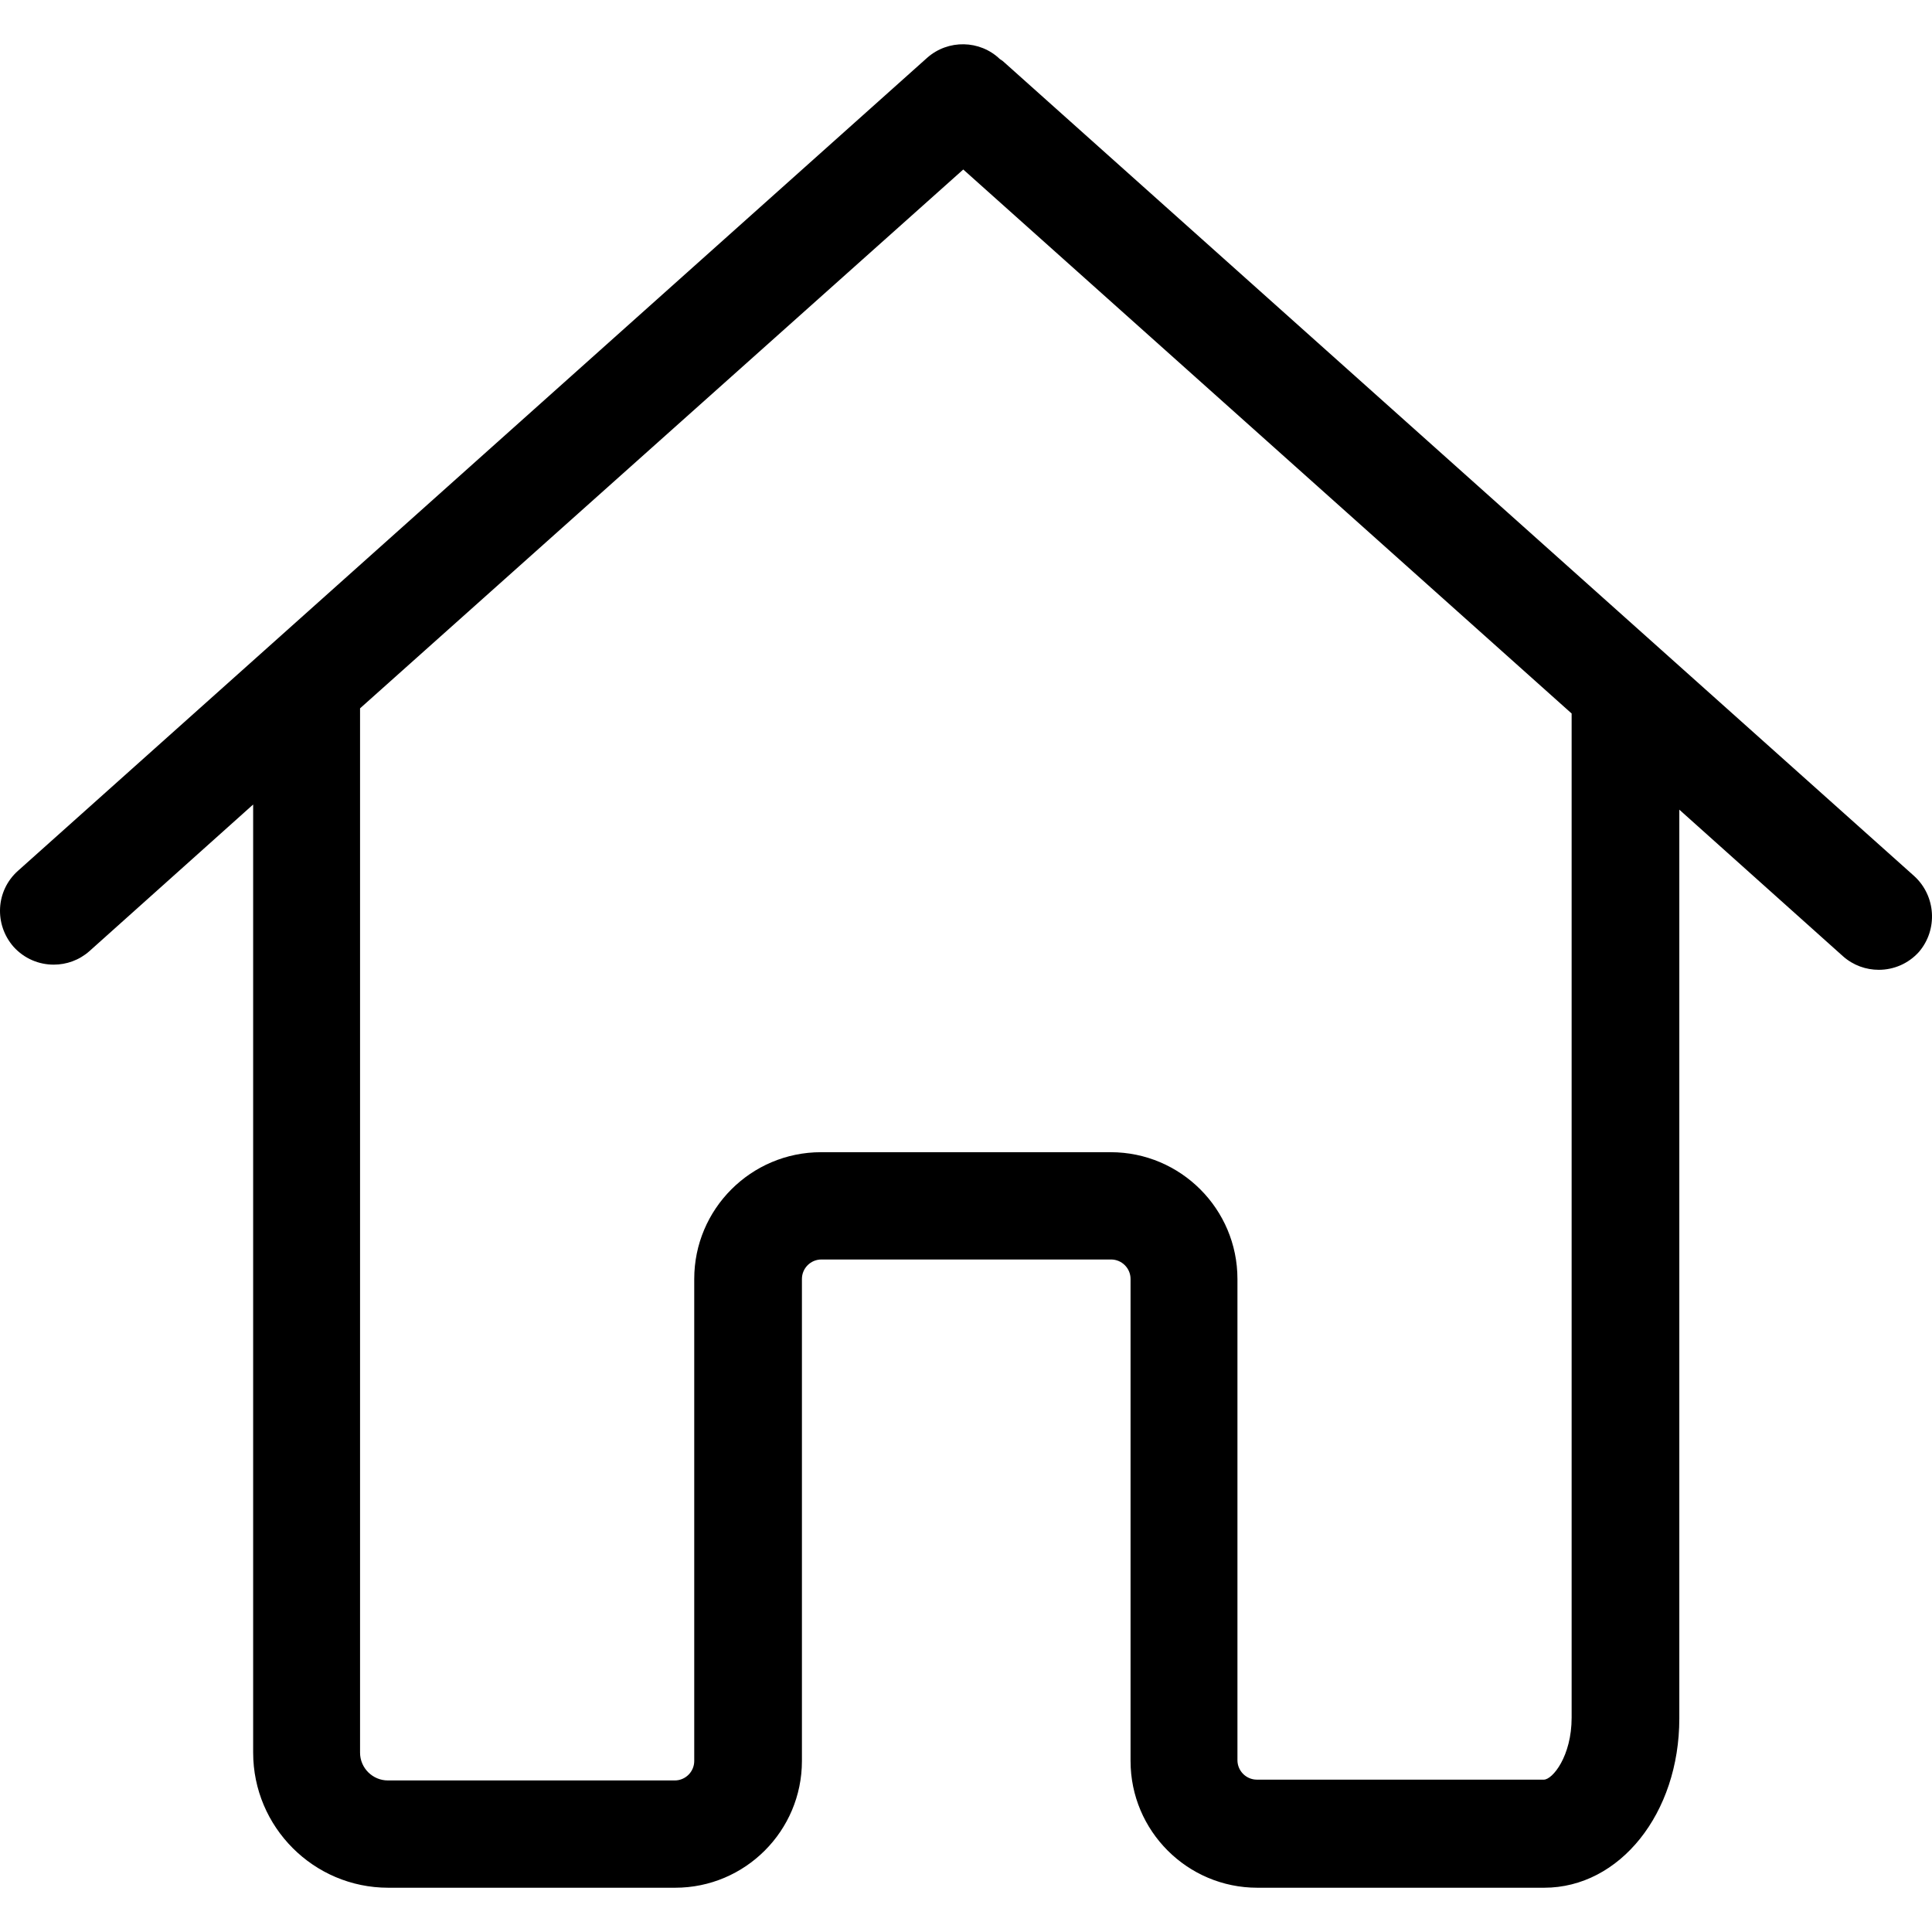
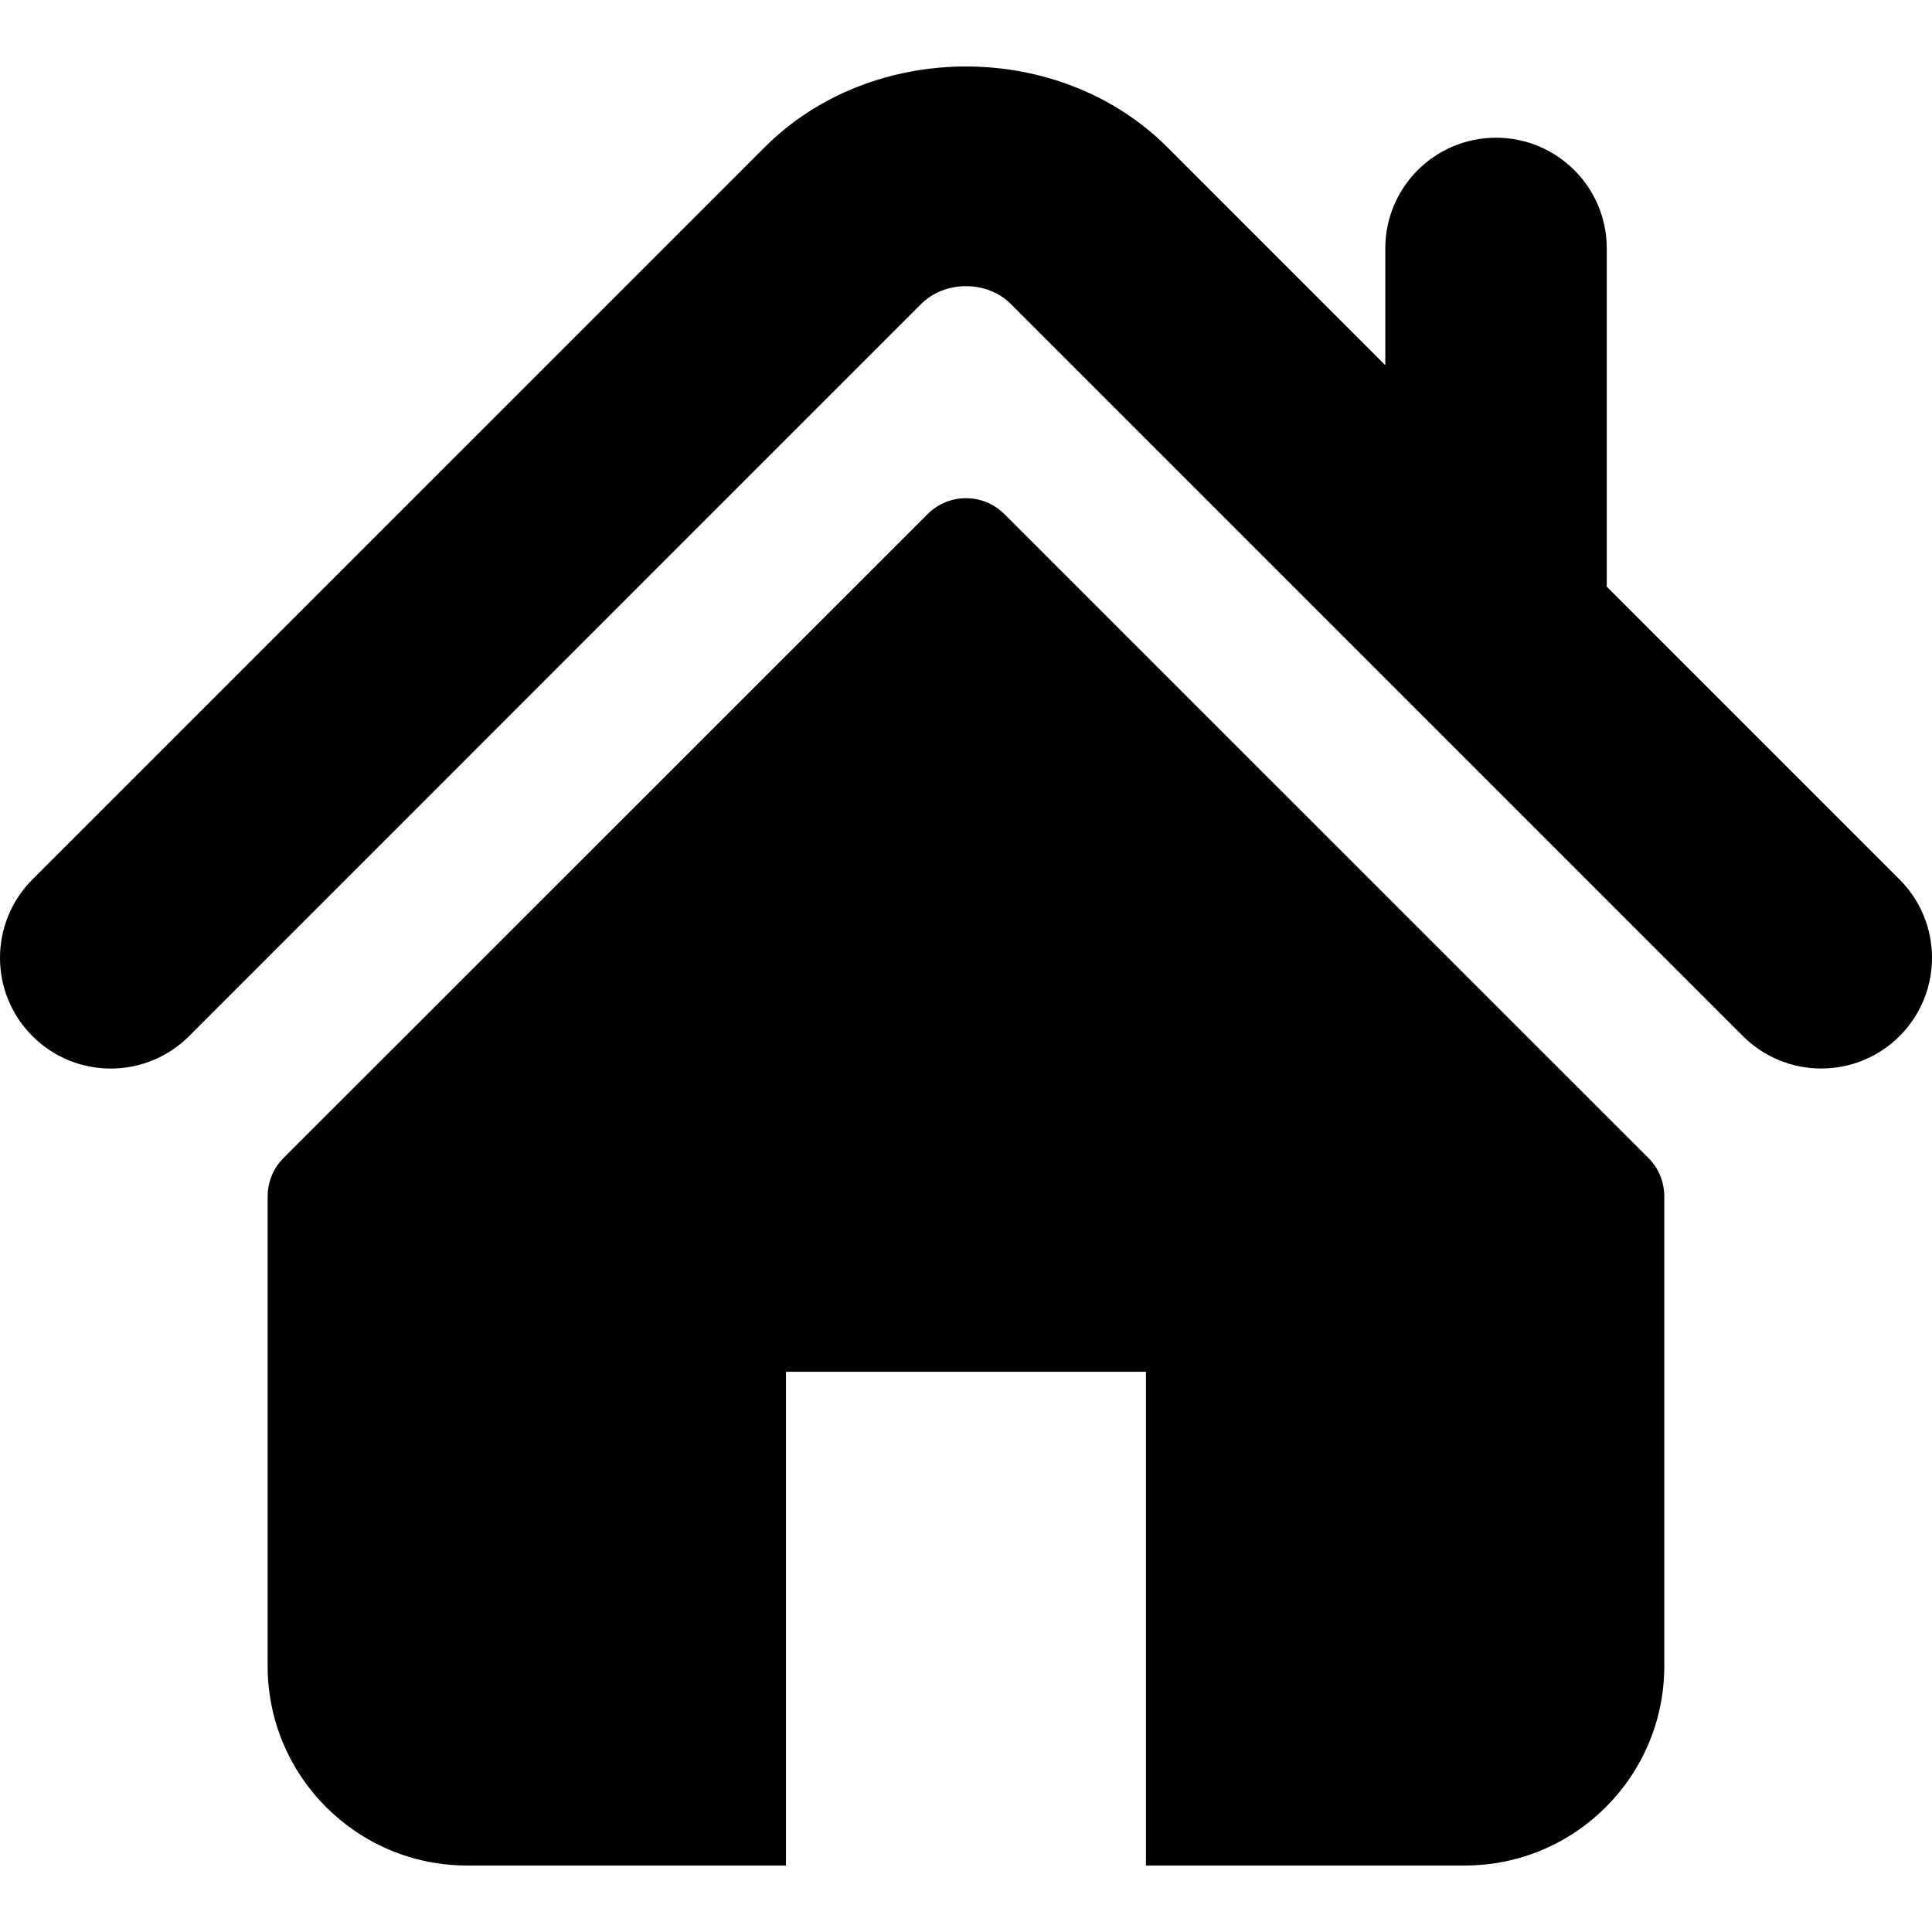
- <svg xmlns="http://www.w3.org/2000/svg" fill="#000000" height="800px" width="800px" version="1.1" id="Capa_1" viewBox="0 0 486.196 486.196" xml:space="preserve">
+ <svg xmlns="http://www.w3.org/2000/svg" fill="#000000" version="1.1" id="Capa_1" width="800px" height="800px" viewBox="0 0 495.398 495.398" xml:space="preserve">
  <g>
-     <path d="M481.708,220.456l-228.8-204.6c-0.4-0.4-0.8-0.7-1.3-1c-5-4.8-13-5-18.3-0.3l-228.8,204.6c-5.6,5-6,13.5-1.1,19.1   c2.7,3,6.4,4.5,10.1,4.5c3.2,0,6.4-1.1,9-3.4l41.2-36.9v7.2v106.8v124.6c0,18.7,15.2,34,34,34c0.3,0,0.5,0,0.8,0s0.5,0,0.8,0h70.6   c17.6,0,31.9-14.3,31.9-31.9v-121.3c0-2.7,2.2-4.9,4.9-4.9h72.9c2.7,0,4.9,2.2,4.9,4.9v121.3c0,17.6,14.3,31.9,31.9,31.9h72.2   c19,0,34-18.7,34-42.6v-111.2v-34v-83.5l41.2,36.9c2.6,2.3,5.8,3.4,9,3.4c3.7,0,7.4-1.5,10.1-4.5   C487.708,233.956,487.208,225.456,481.708,220.456z M395.508,287.156v34v111.1c0,9.7-4.8,15.6-7,15.6h-72.2c-2.7,0-4.9-2.2-4.9-4.9   v-121.1c0-17.6-14.3-31.9-31.9-31.9h-72.9c-17.6,0-31.9,14.3-31.9,31.9v121.3c0,2.7-2.2,4.9-4.9,4.9h-70.6c-0.3,0-0.5,0-0.8,0   s-0.5,0-0.8,0c-3.8,0-7-3.1-7-7v-124.7v-106.8v-31.3l151.8-135.6l153.1,136.9L395.508,287.156L395.508,287.156z" />
+     <g>
+       <g>
+         <path d="M487.083,225.514l-75.08-75.08V63.704c0-15.682-12.708-28.391-28.413-28.391c-15.669,0-28.377,12.709-28.377,28.391     v29.941L299.31,37.74c-27.639-27.624-75.694-27.575-103.27,0.05L8.312,225.514c-11.082,11.104-11.082,29.071,0,40.158     c11.087,11.101,29.089,11.101,40.172,0l187.71-187.729c6.115-6.083,16.893-6.083,22.976-0.018l187.742,187.747     c5.567,5.551,12.825,8.312,20.081,8.312c7.271,0,14.541-2.764,20.091-8.312C498.17,254.586,498.17,236.619,487.083,225.514z" />
+         <path d="M257.561,131.836c-5.454-5.451-14.285-5.451-19.723,0L72.712,296.913c-2.607,2.606-4.085,6.164-4.085,9.877v120.401     c0,28.253,22.908,51.16,51.16,51.16h81.754v-126.61h92.299v126.61h81.755c28.251,0,51.159-22.907,51.159-51.159V306.79     c0-3.713-1.465-7.271-4.085-9.877L257.561,131.836z" />
+       </g>
+     </g>
  </g>
</svg>
